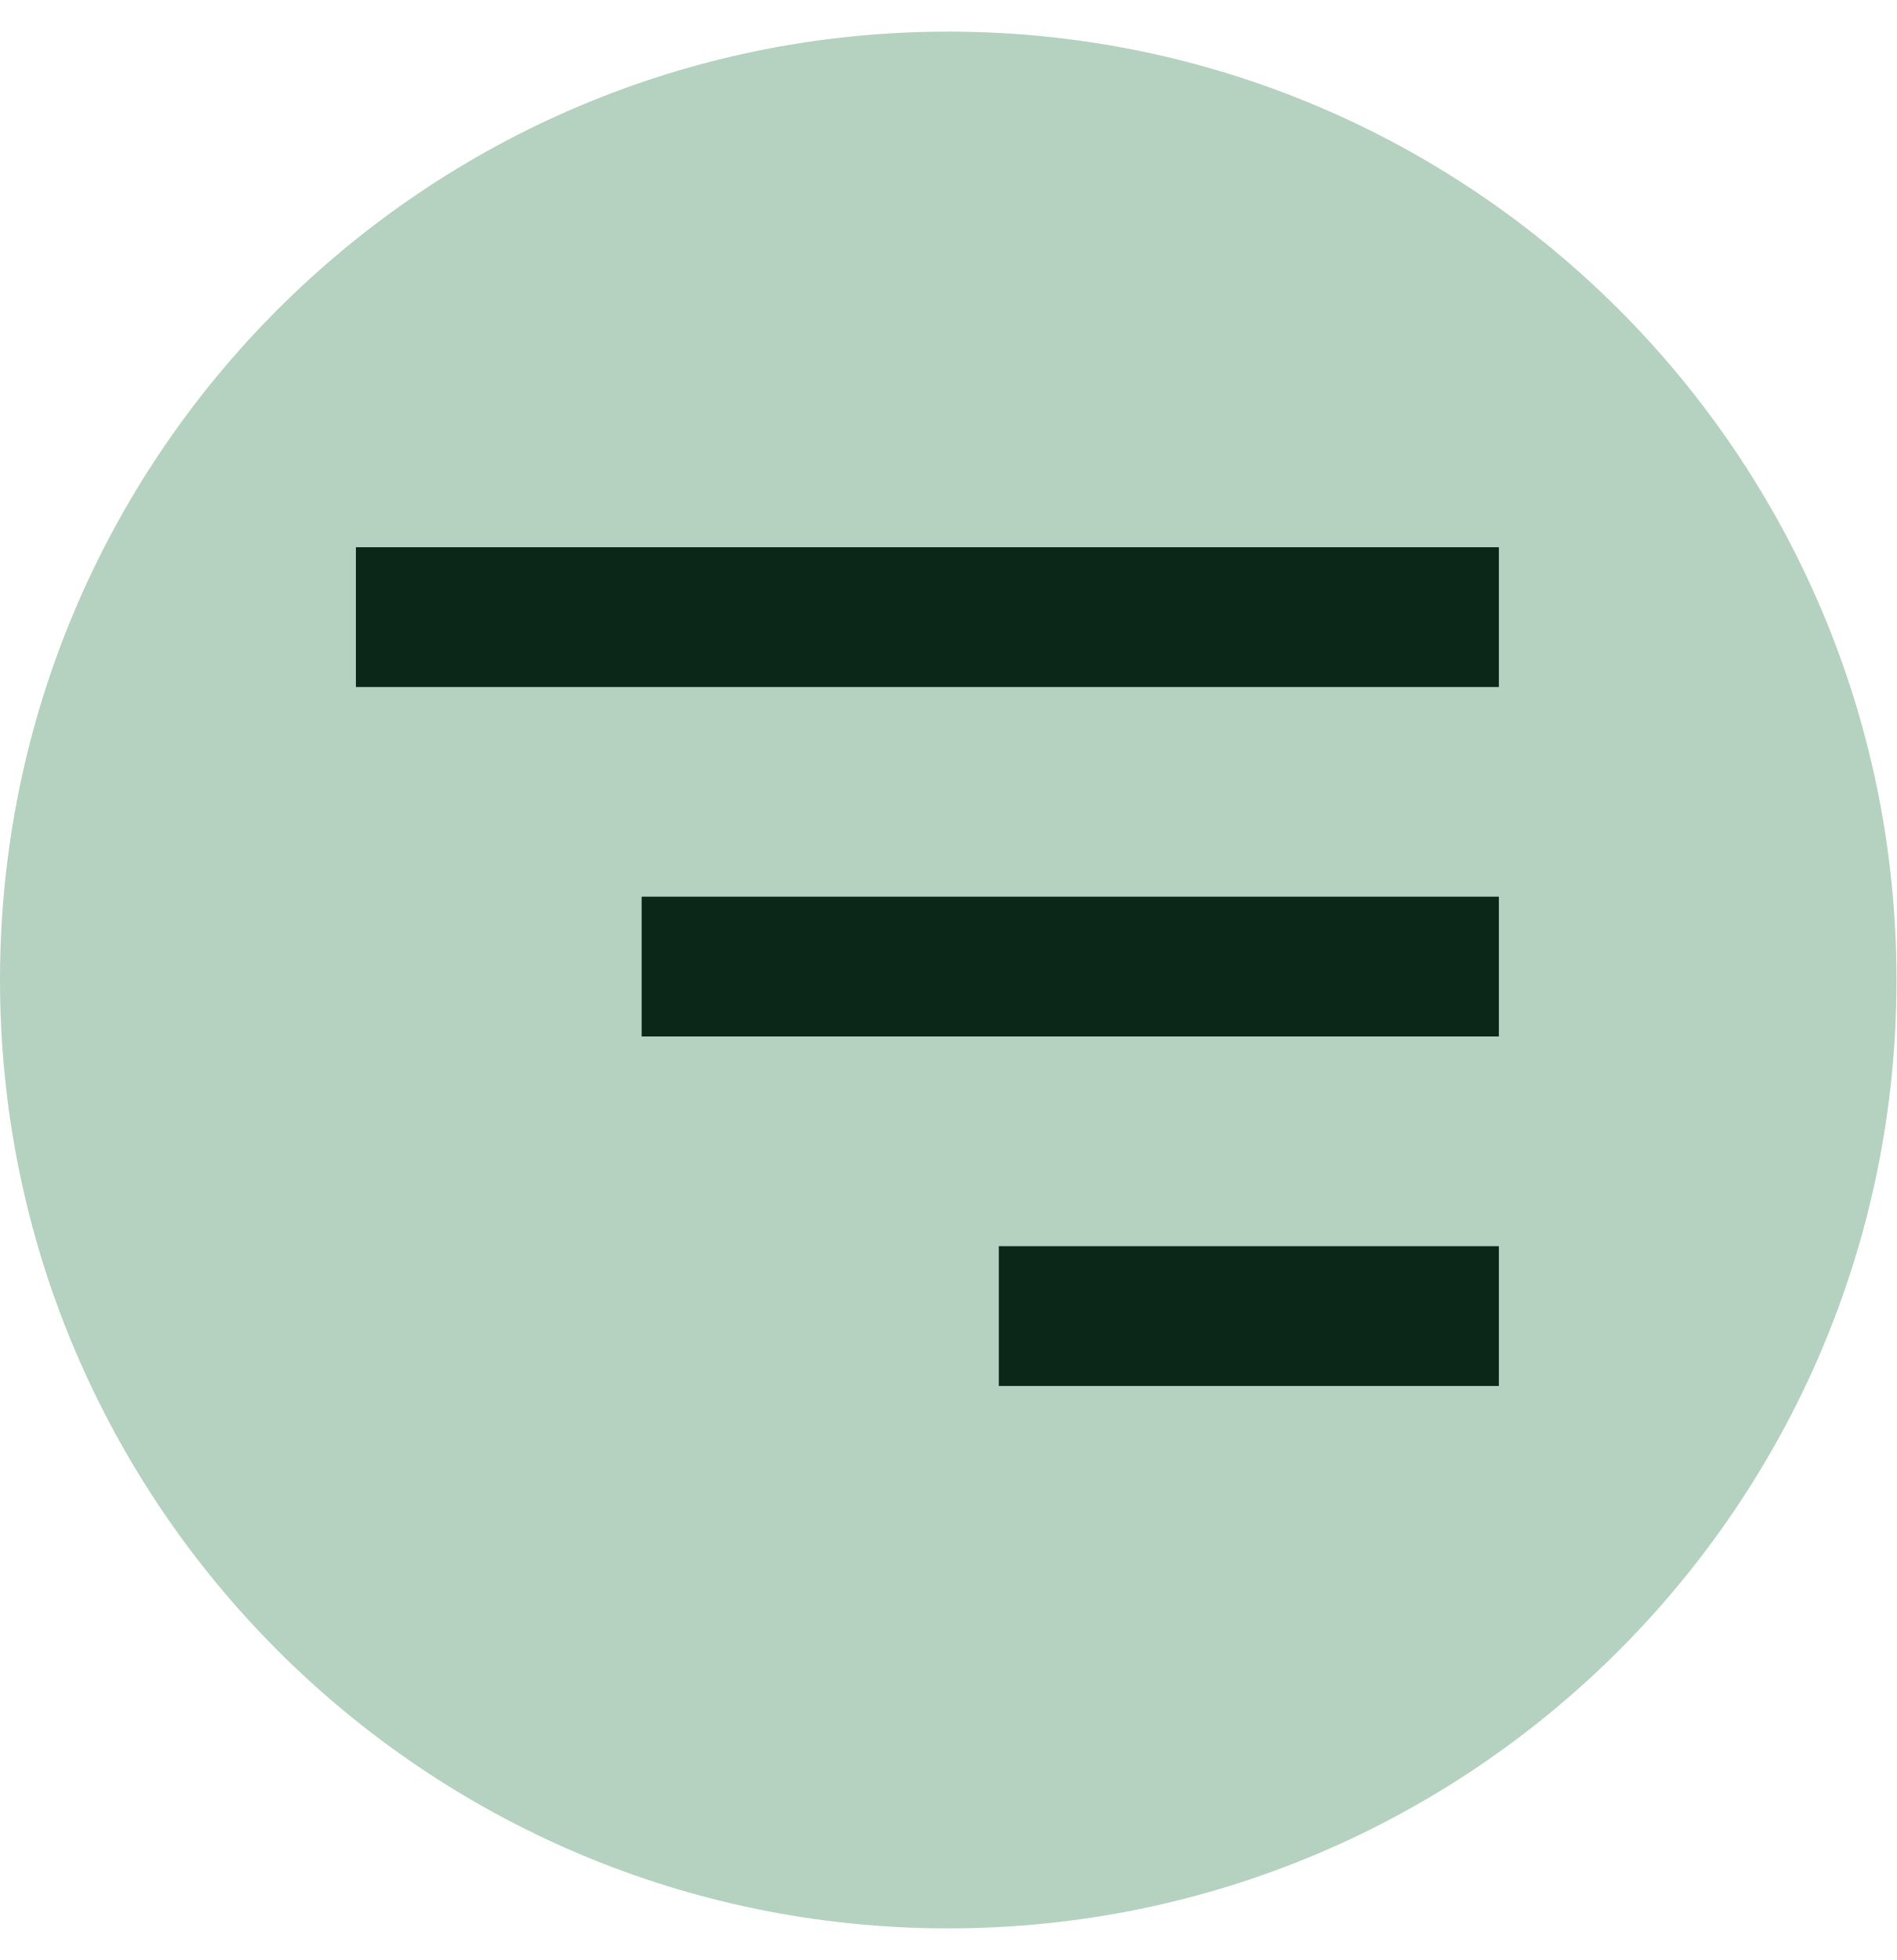
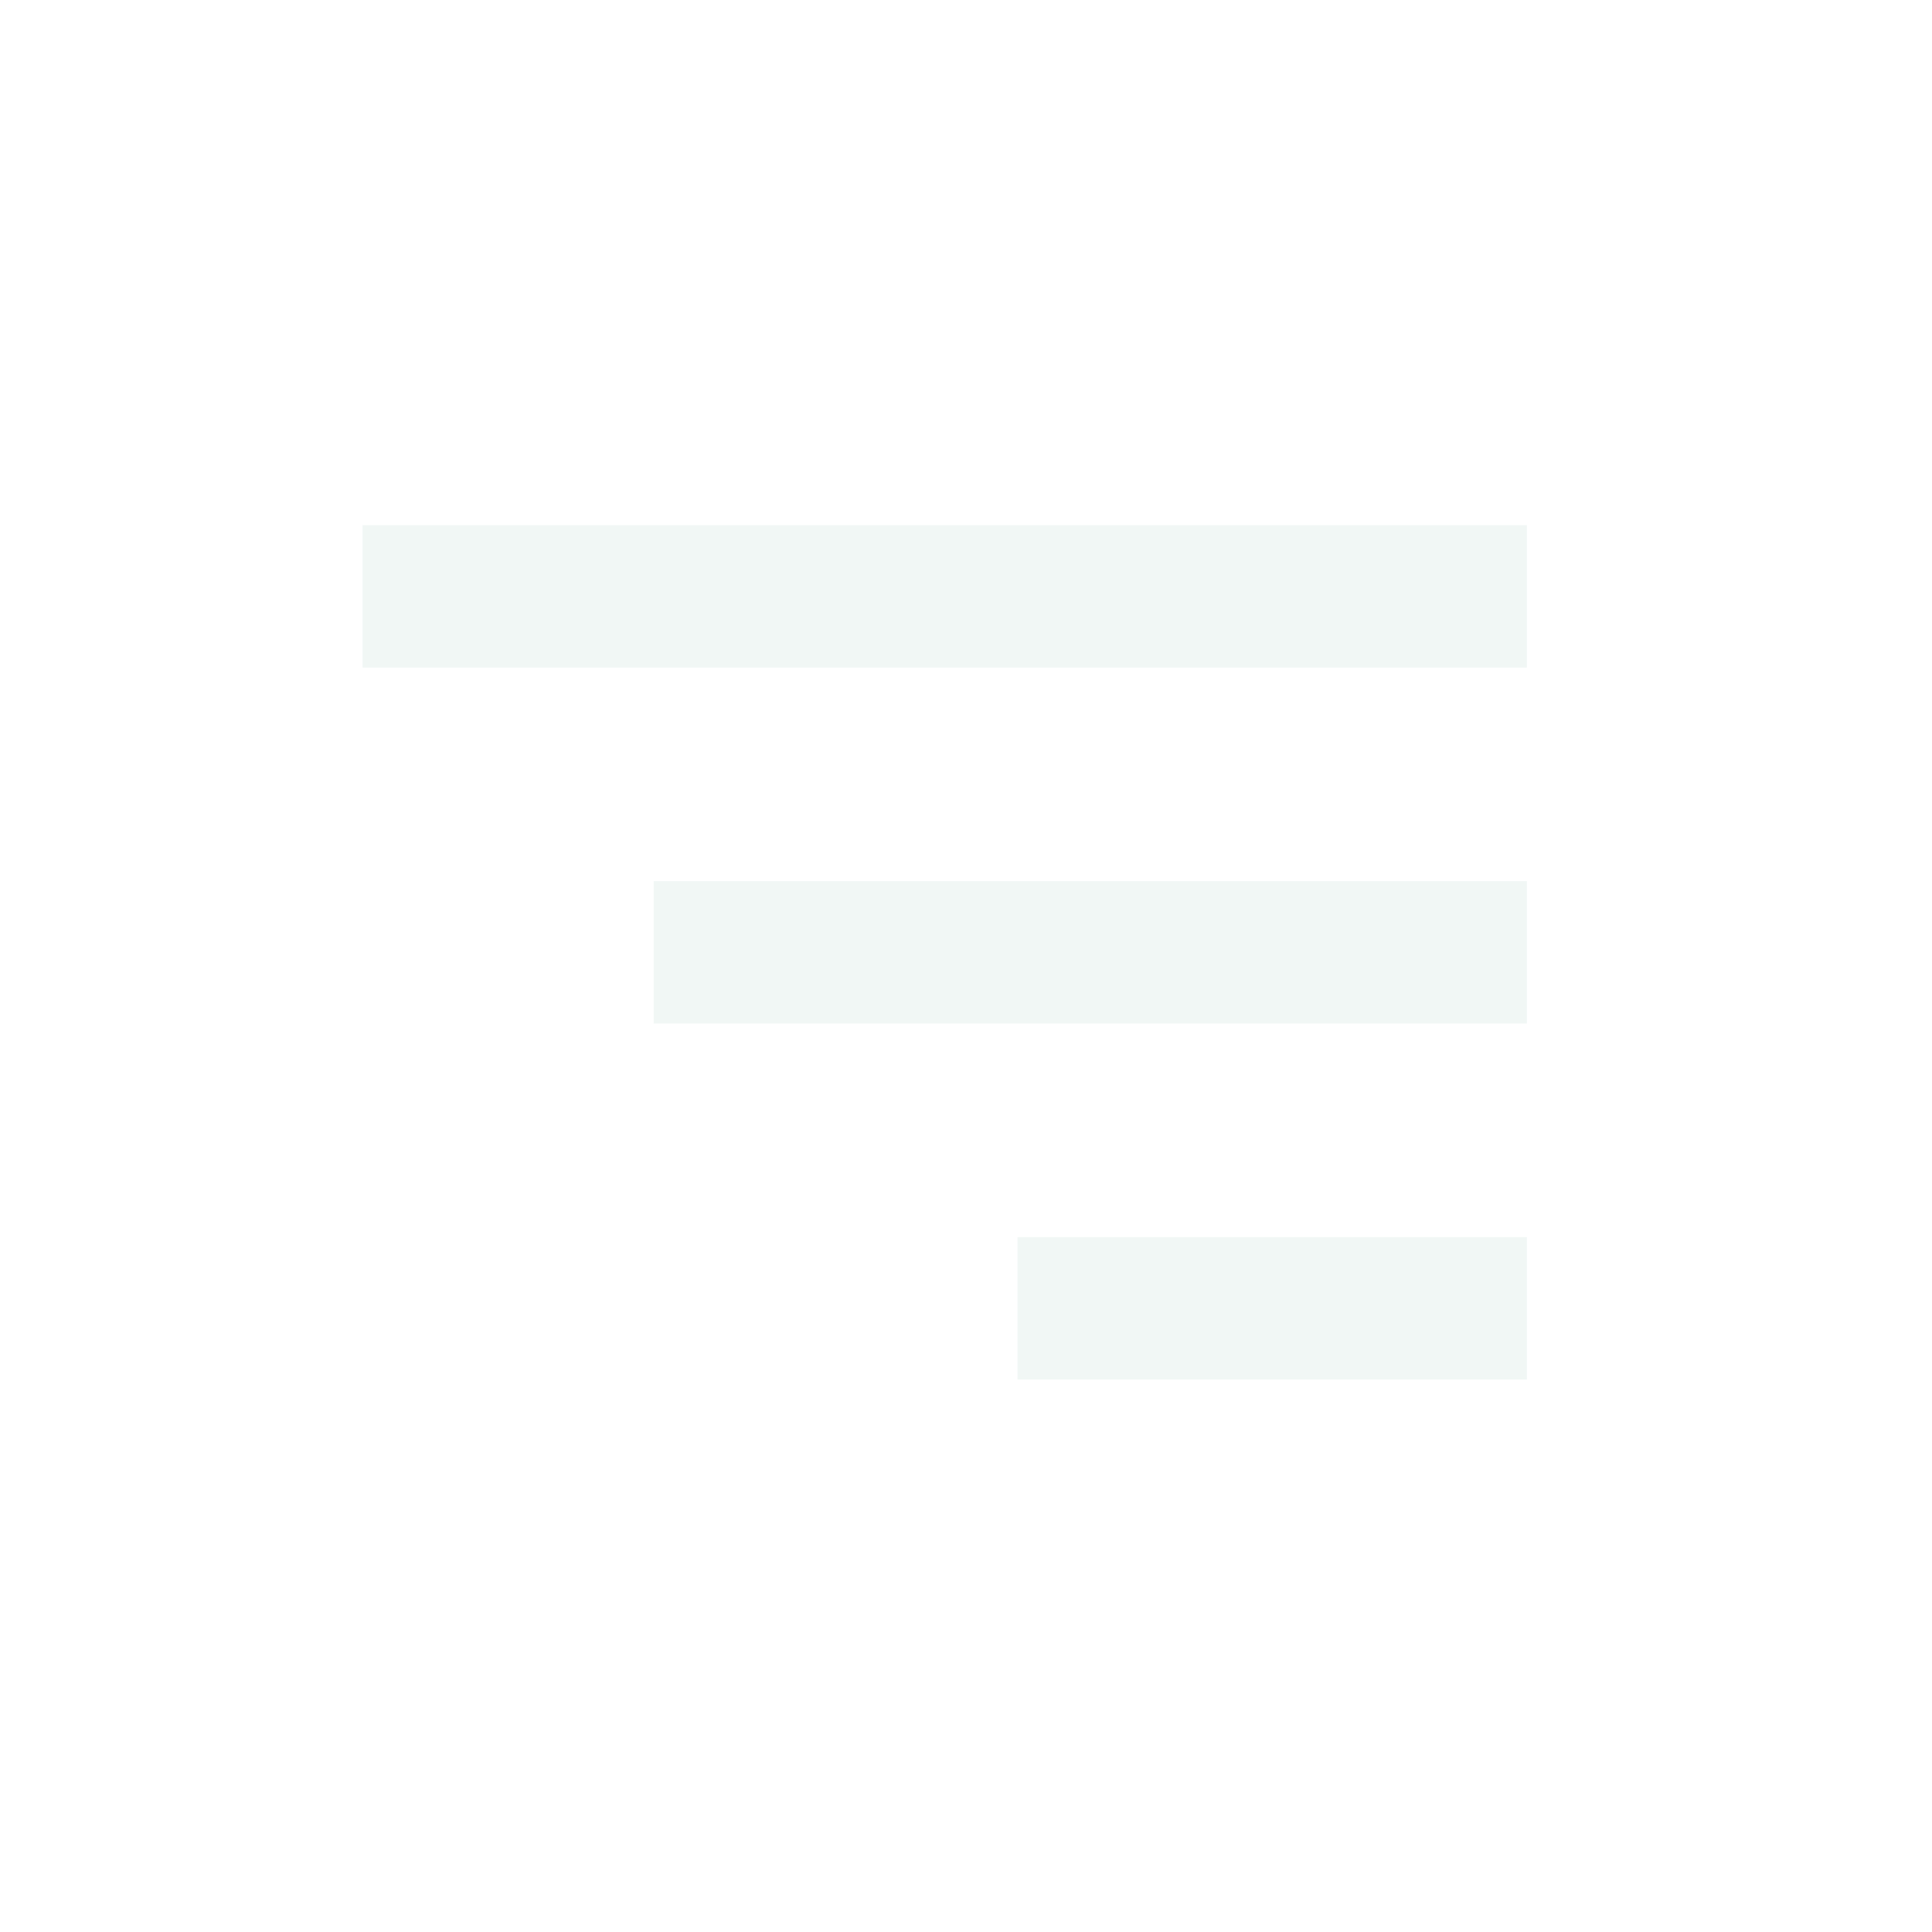
- <svg xmlns="http://www.w3.org/2000/svg" width="30" height="31" viewBox="0 0 30 31" fill="none">
-   <rect y="0.5" width="30" height="30" rx="15" fill="#B5D2C1" />
-   <path d="M5.63 8.655H23.71V10.866H5.63V8.655ZM10.15 14.182H23.71V16.393H10.15V14.182ZM15.8 19.71H23.71V21.921H15.8V19.71Z" fill="#0A2718" />
+ <svg xmlns="http://www.w3.org/2000/svg" width="30" height="30" viewBox="0 0 30 30" fill="none">
+   <path d="M5.63 8.155H23.71V10.366H5.63V8.155ZM10.15 13.682H23.71V15.893H10.15V13.682ZM15.8 19.21H23.71V21.421H15.8V19.21Z" fill="#F1F7F5" />
</svg>
